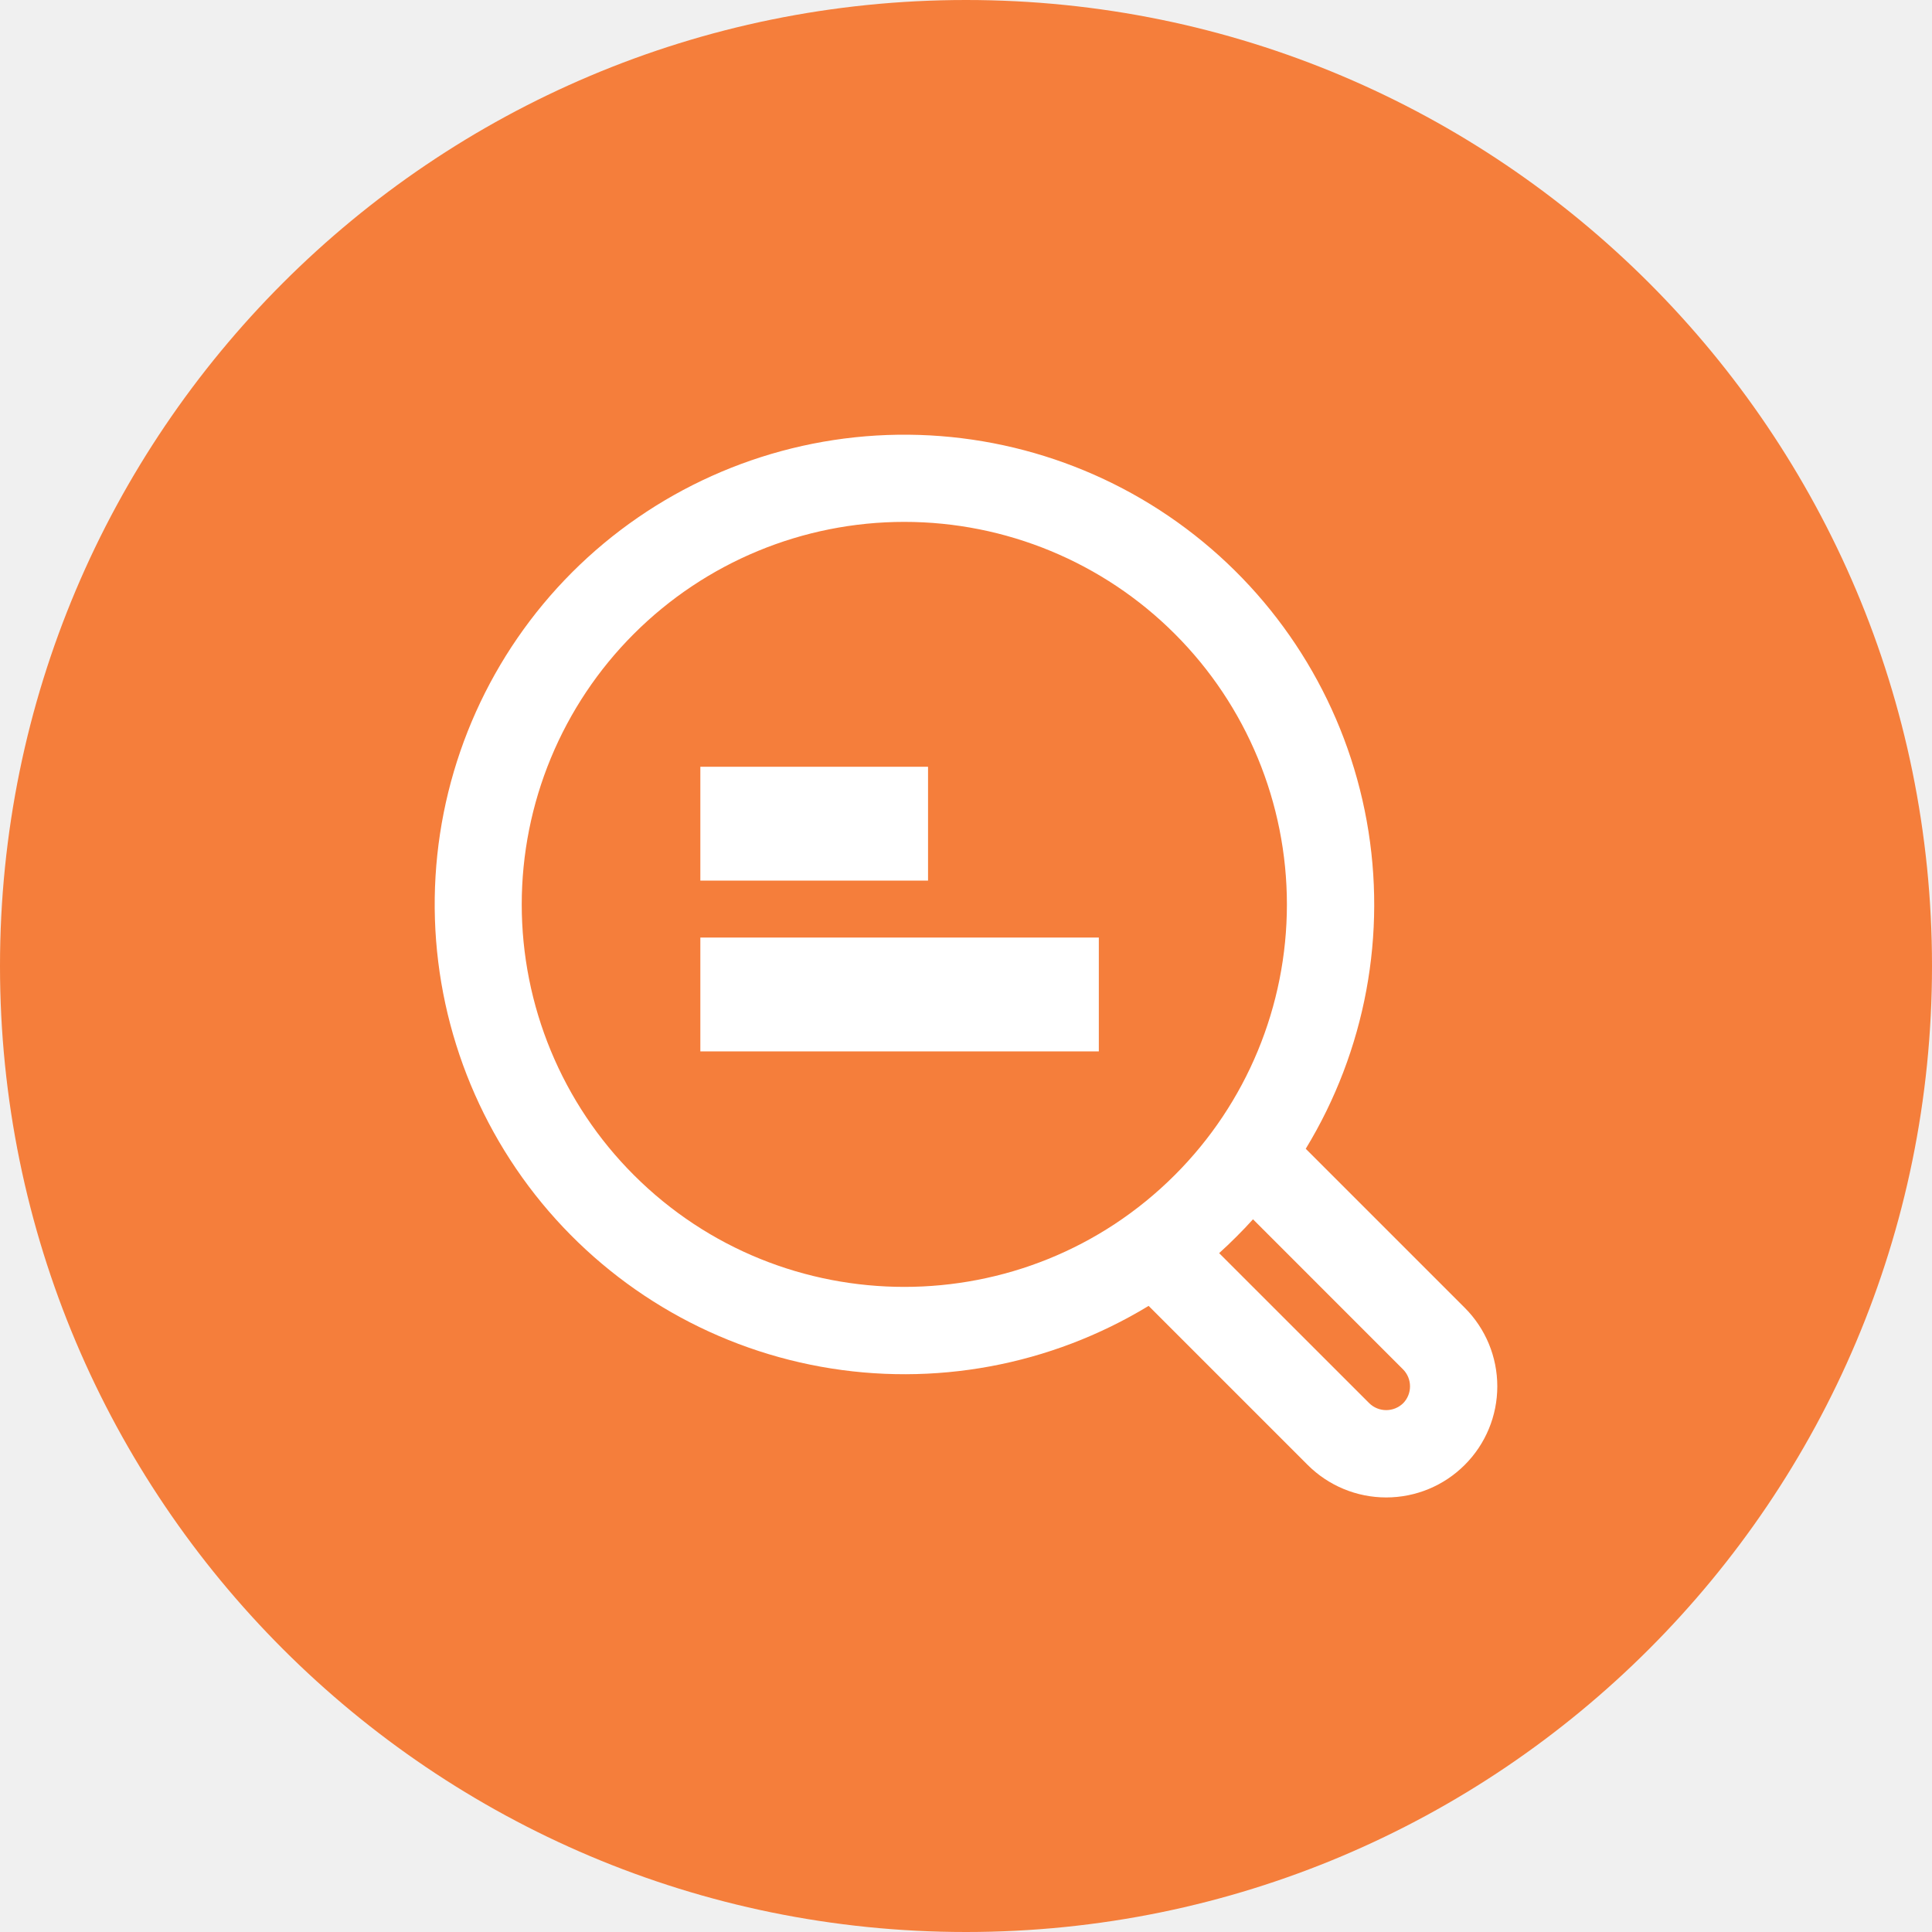
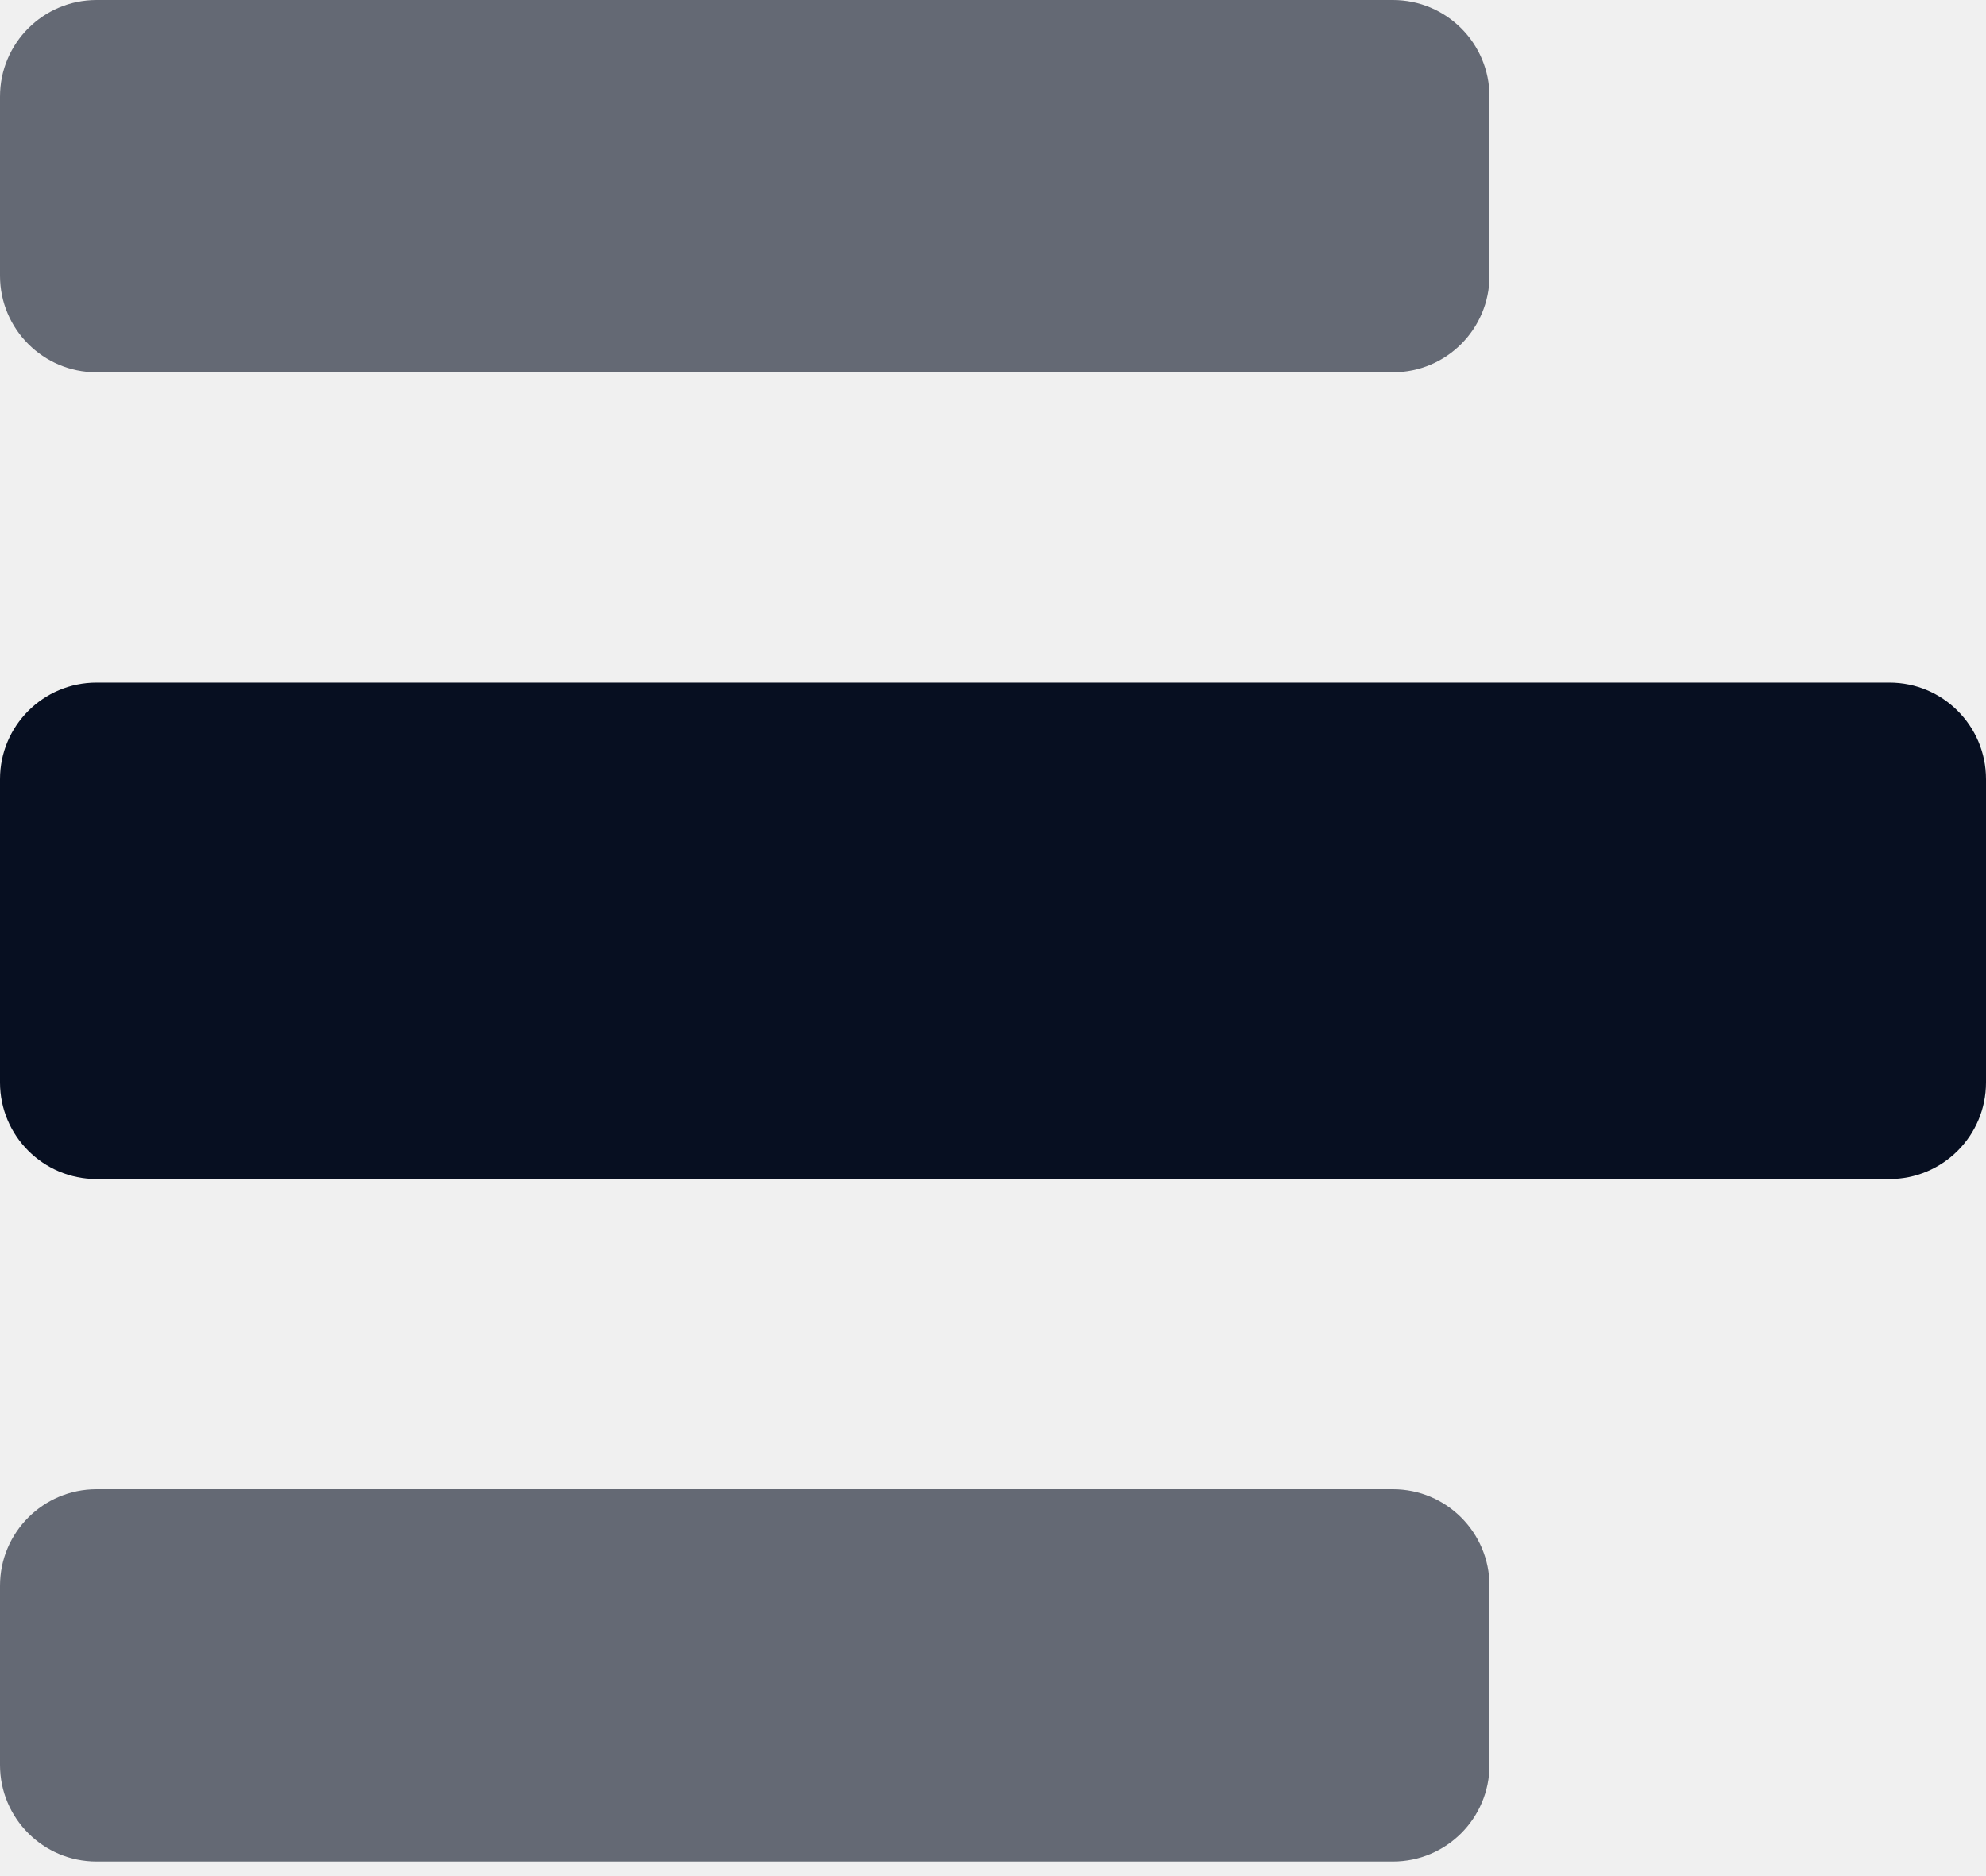
- <svg xmlns="http://www.w3.org/2000/svg" width="40" height="40" viewBox="0 0 40 40" fill="none">
-   <rect width="40" height="40" rx="20" fill="#F57E3B" />
-   <path d="M27.034 23.784C28.271 21.752 28.72 19.336 28.296 16.995C27.872 14.654 26.605 12.549 24.734 11.079C22.863 9.609 20.519 8.876 18.144 9.017C15.769 9.159 13.528 10.166 11.845 11.849C10.165 13.531 9.158 15.772 9.017 18.146C8.876 20.521 9.61 22.864 11.079 24.735C12.549 26.605 14.653 27.872 16.993 28.296C19.334 28.72 21.748 28.272 23.781 27.037L27.073 30.329C27.505 30.761 28.09 31.003 28.7 31.003C29.31 31.003 29.895 30.761 30.326 30.329C30.758 29.898 31 29.313 31 28.703C31 28.093 30.758 27.508 30.326 27.076L27.034 23.784ZM13.122 24.327C12.386 23.592 11.803 22.718 11.405 21.757C11.007 20.796 10.802 19.766 10.802 18.726C10.802 17.686 11.007 16.656 11.405 15.695C11.803 14.734 12.386 13.86 13.122 13.125C14.607 11.639 16.622 10.805 18.723 10.805C20.824 10.805 22.839 11.639 24.324 13.125C25.81 14.61 26.644 16.625 26.644 18.726C26.644 20.827 25.81 22.842 24.324 24.327C21.236 27.416 16.21 27.416 13.122 24.327ZM29.05 29.053C28.956 29.144 28.831 29.195 28.7 29.195C28.569 29.195 28.443 29.144 28.35 29.053L25.241 25.945C25.363 25.834 25.483 25.721 25.6 25.603C25.718 25.486 25.831 25.367 25.942 25.244L29.05 28.353C29.142 28.446 29.193 28.572 29.193 28.703C29.193 28.834 29.142 28.96 29.05 29.053Z" fill="white" />
-   <rect x="14.5" y="15.875" width="4.714" height="2.357" fill="white" />
-   <rect x="14.5" y="19.411" width="8.25" height="2.357" fill="white" />
+ <svg xmlns="http://www.w3.org/2000/svg" width="18" height="17" viewBox="0 0 18 17" fill="none">
+   <rect opacity="0.6" width="13.5" height="3.375" rx="0.875" fill="#070F21" />
+   <rect y="6.188" width="18" height="4.5" rx="0.875" fill="#070F21" />
+   <rect opacity="0.6" y="13.5" width="13.5" height="3.375" rx="0.875" fill="#070F21" />
</svg>
